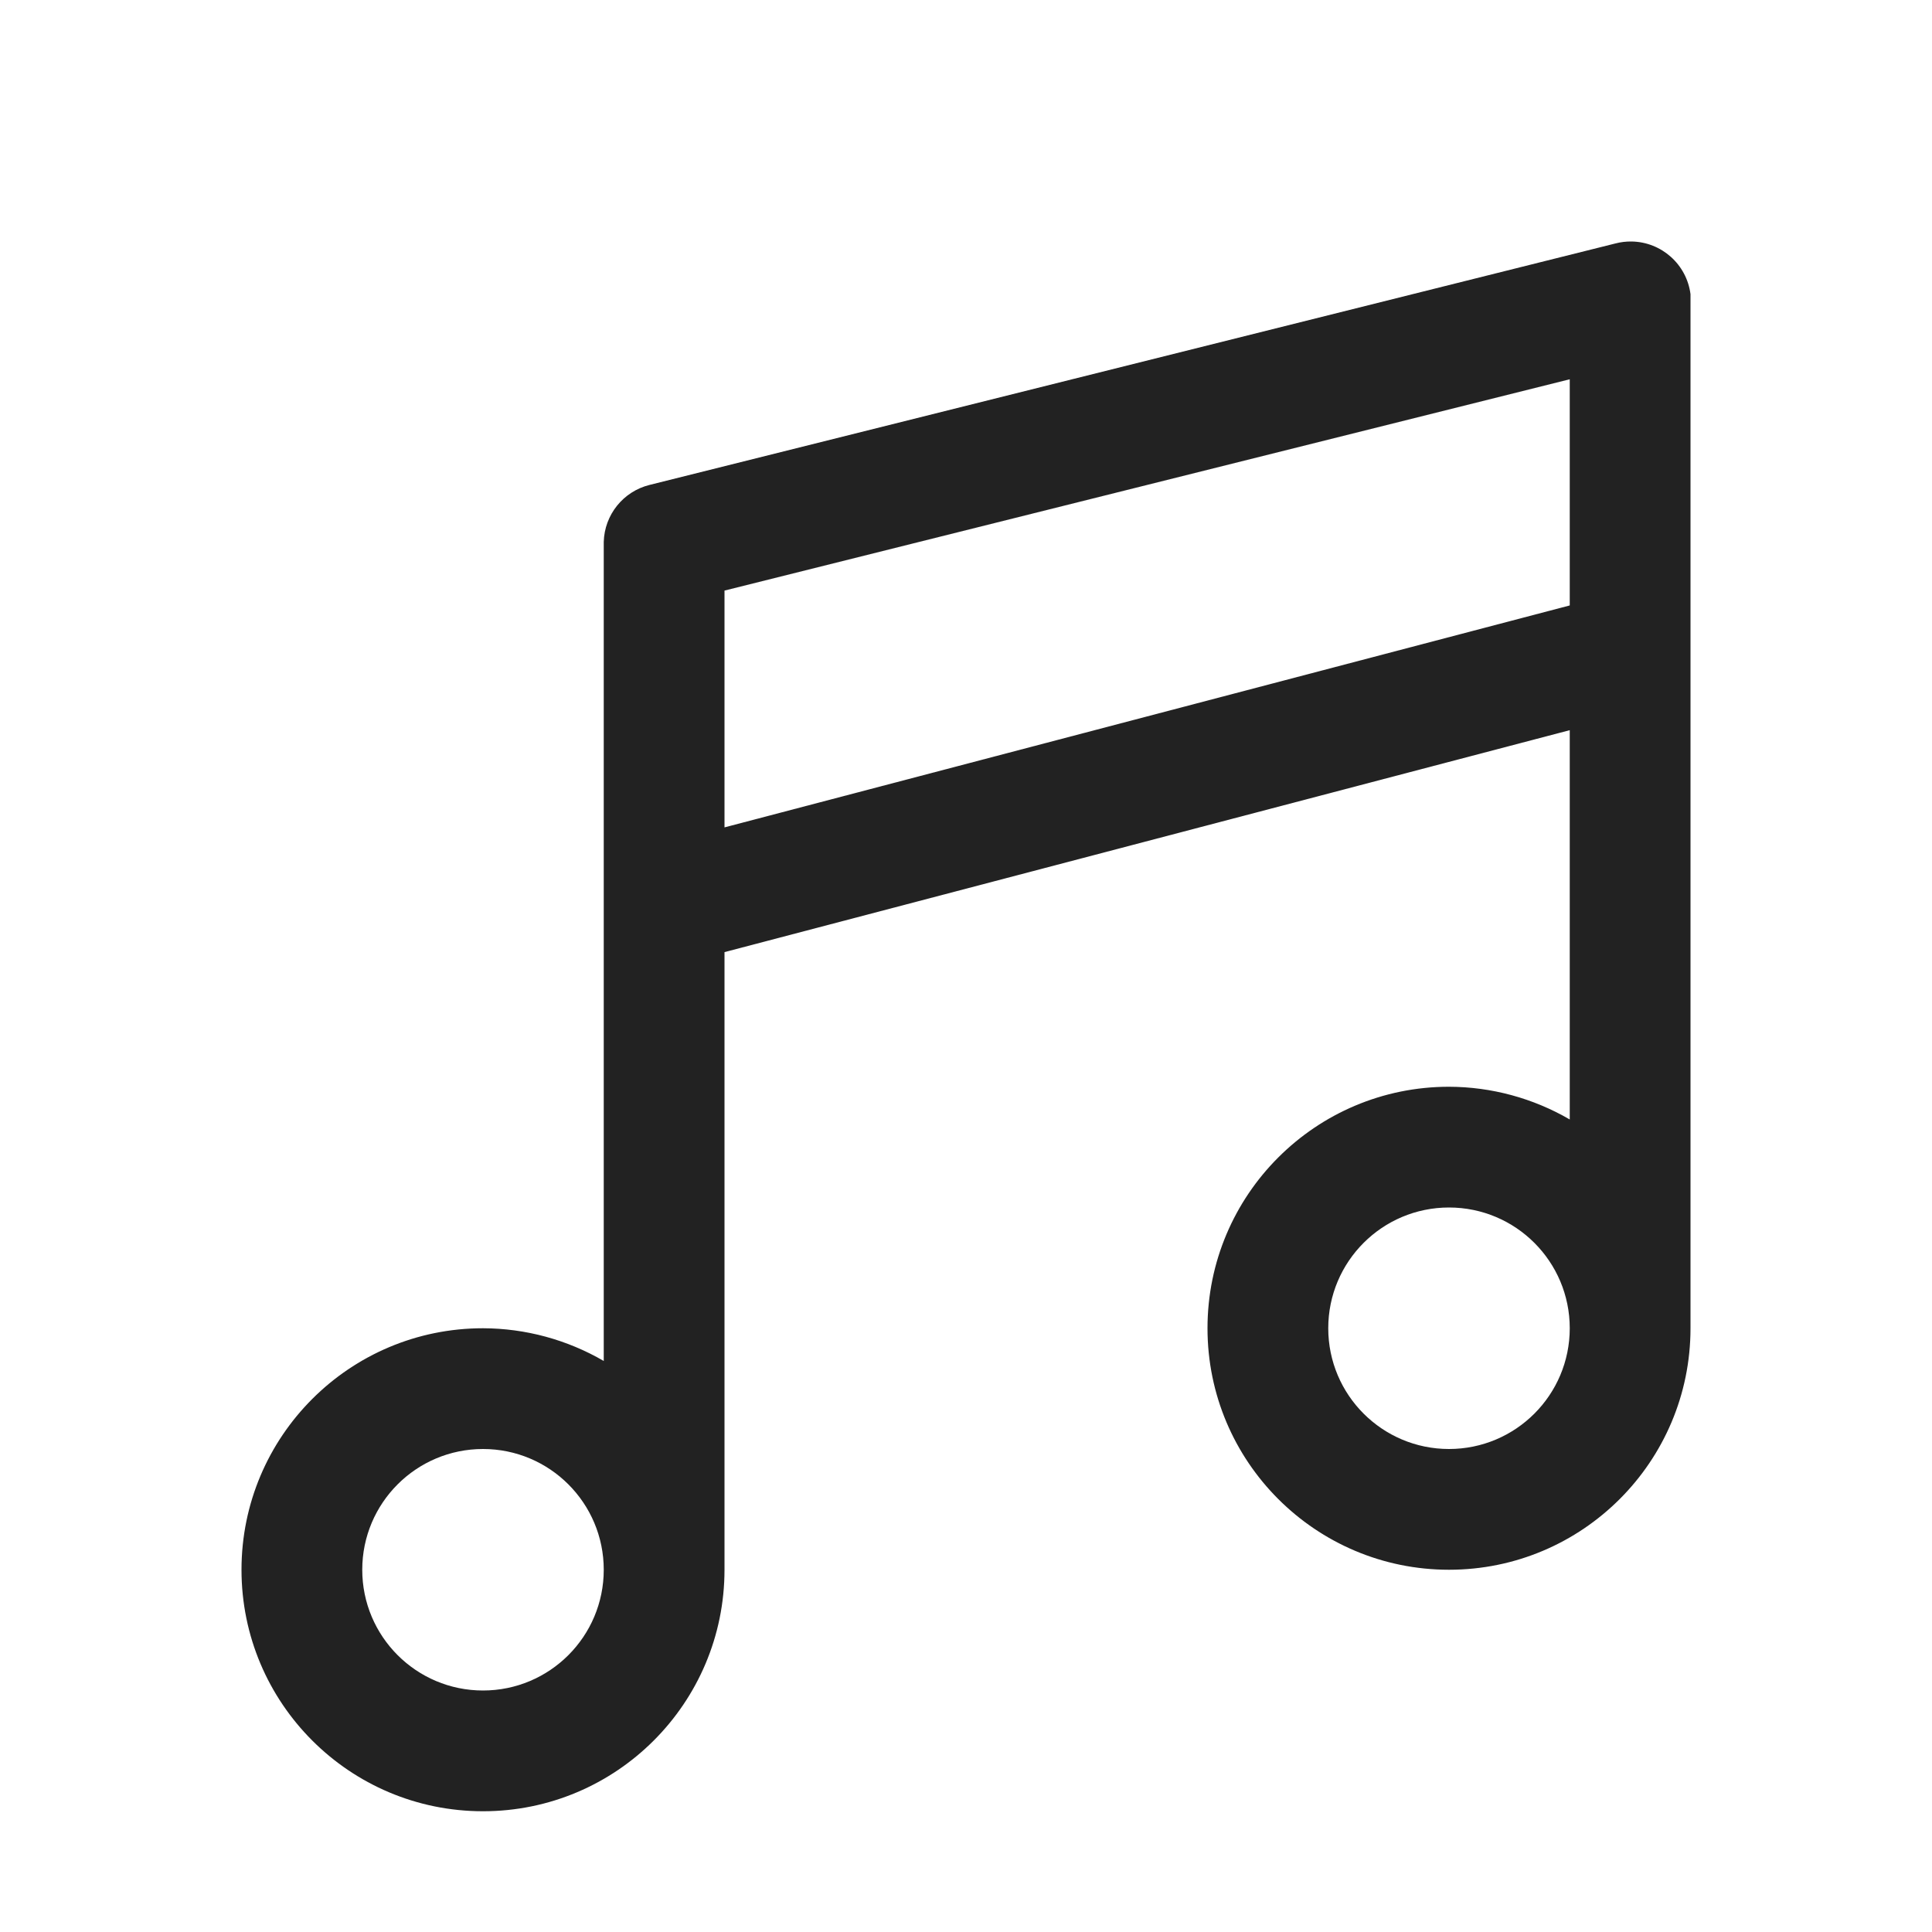
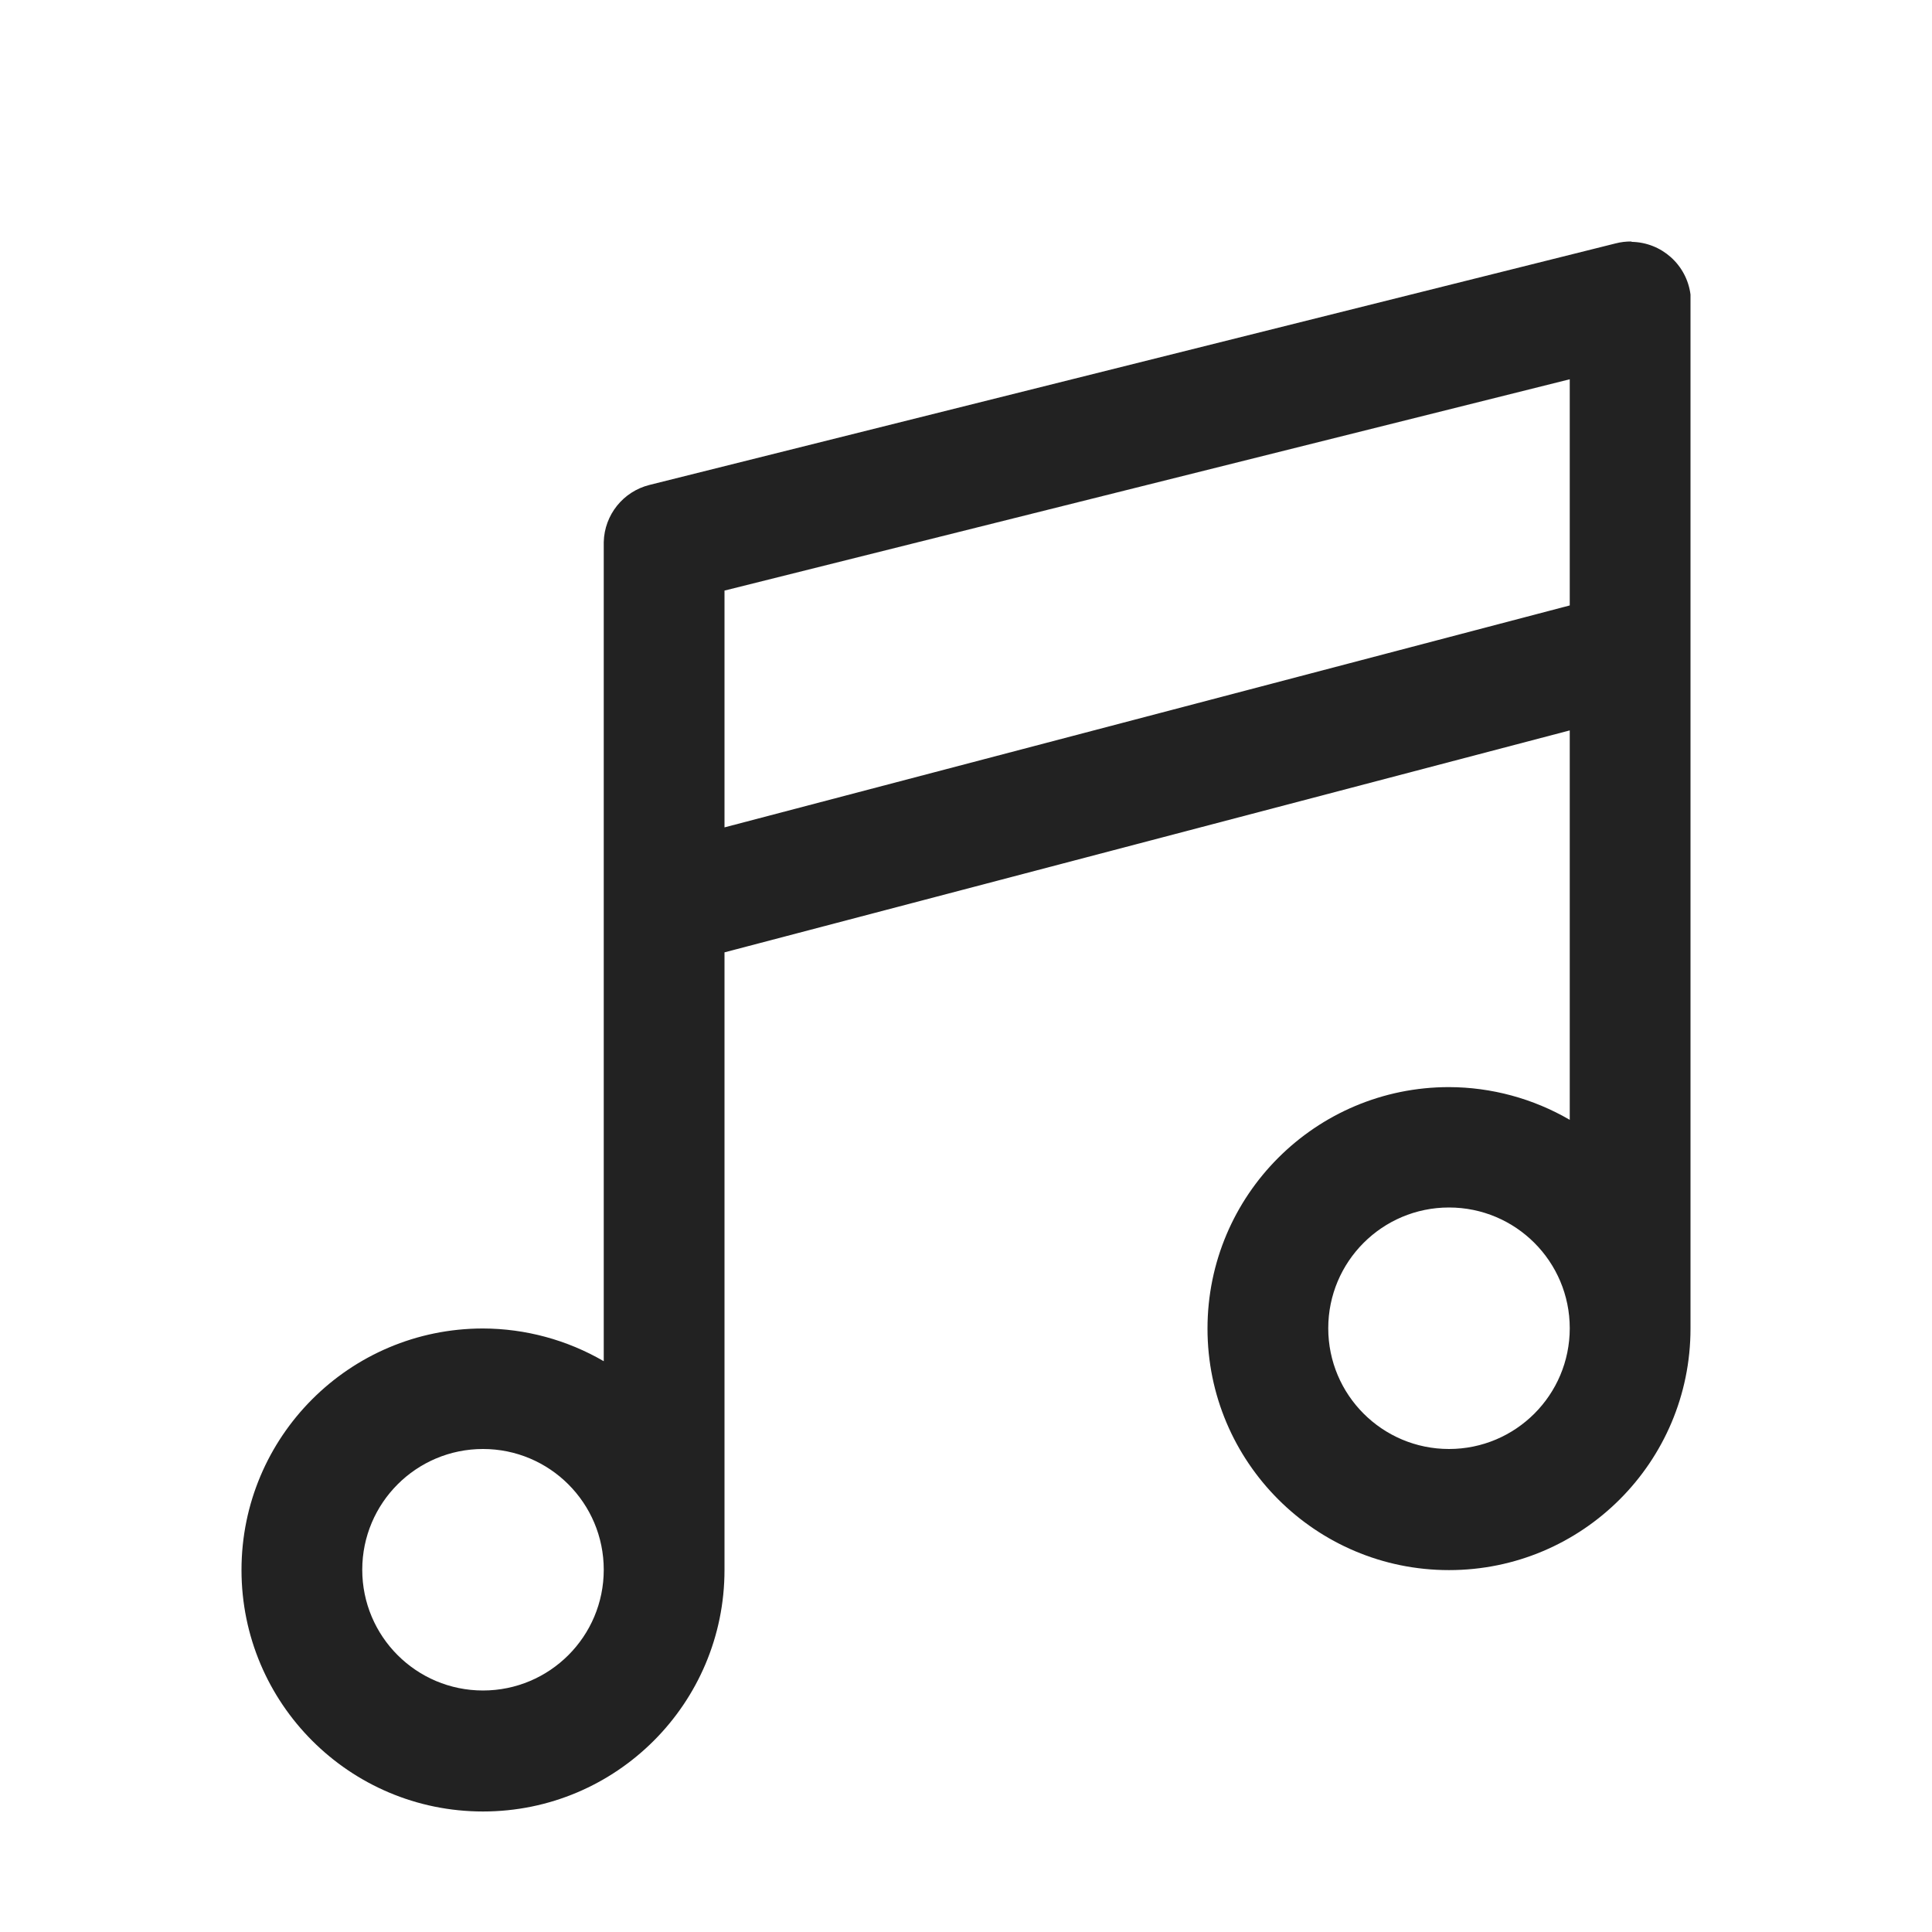
- <svg xmlns="http://www.w3.org/2000/svg" width="16" height="16" viewBox="0 0 16 16" id="svg2" version="1.1">
-   <defs id="defs3051">
-     <style type="text/css" id="current-color-scheme">
-     .ColorScheme-Text {
-     color:#222222;
-     }
-     </style>
-   </defs>
-   <g id="layer1" transform="translate(-3,-1033.362)">
-     <path style="fill:currentColor;fill-opacity:1;stroke:none" class="ColorScheme-Text" d="M 13.512 2 A 0.5 0.5 0 0 0 13.379 2.016 L 5.379 4.016 A 0.5 0.5 0 0 0 5 4.488 A 0.5 0.5 0 0 0 5 4.5 L 5 7.383 L 5 7.629 L 5 11.271 A 2 2 0 0 0 4 11 A 2 2 0 0 0 2 13 A 2 2 0 0 0 4 15 A 2 2 0 0 0 6 13 L 6 7.885 L 13 6.047 L 13 9.271 A 2 2 0 0 0 12 9 A 2 2 0 0 0 10 11 A 2 2 0 0 0 12 13 A 2 2 0 0 0 14 11 L 14 5.494 L 14 5.295 L 14 2.568 L 14 2.5 L 14 2.436 A 0.5 0.5 0 0 0 13.512 2 z M 13 3.141 L 13 5.014 L 6 6.852 L 6 4.891 L 13 3.141 z M 12 10 A 1 1 0 0 1 13 11 A 1 1 0 0 1 12 12 A 1 1 0 0 1 11 11 A 1 1 0 0 1 12 10 z M 4 12 A 1 1 0 0 1 5 13 A 1 1 0 0 1 4 14 A 1 1 0 0 1 3 13 A 1 1 0 0 1 4 12 z " transform="translate(3,1033.362)" id="rect3198" />
+ <svg xmlns="http://www.w3.org/2000/svg" height="16" style="" viewBox="0 0 16 16" width="16">
+   <g style="" transform="translate(-3 -1033.362)">
+     <path d="m 16.512 1035.362 a .5 .5 0 0 0 -.133 .016 l -8 2 a .5 .5 0 0 0 -.379 .473 .5 .5 0 0 0 0 .012 v 2.883 .246 3.643 a 2 2 0 0 0 -1 -.271 2 2 0 0 0 -2 2 2 2 0 0 0 2 2 2 2 0 0 0 2 -2 v -5.115 l 7 -1.838 v 3.225 a 2 2 0 0 0 -1 -.271 2 2 0 0 0 -2 2 2 2 0 0 0 2 2 2 2 0 0 0 2 -2 v -5.506 -.199 -2.727 -.068 -.064 a .5 .5 0 0 0 -.488 -.436 z m -.512 1.141 v 1.873 l -7 1.838 v -1.961 z m -1 6.859 a 1 1 0 0 1 1 1 1 1 0 0 1 -1 1 1 1 0 0 1 -1 -1 1 1 0 0 1 1 -1 z m -8 2 a 1 1 0 0 1 1 1 1 1 0 0 1 -1 1 1 1 0 0 1 -1 -1 1 1 0 0 1 1 -1 z" style="fill-opacity:1;fill:#222222" />
  </g>
</svg>
